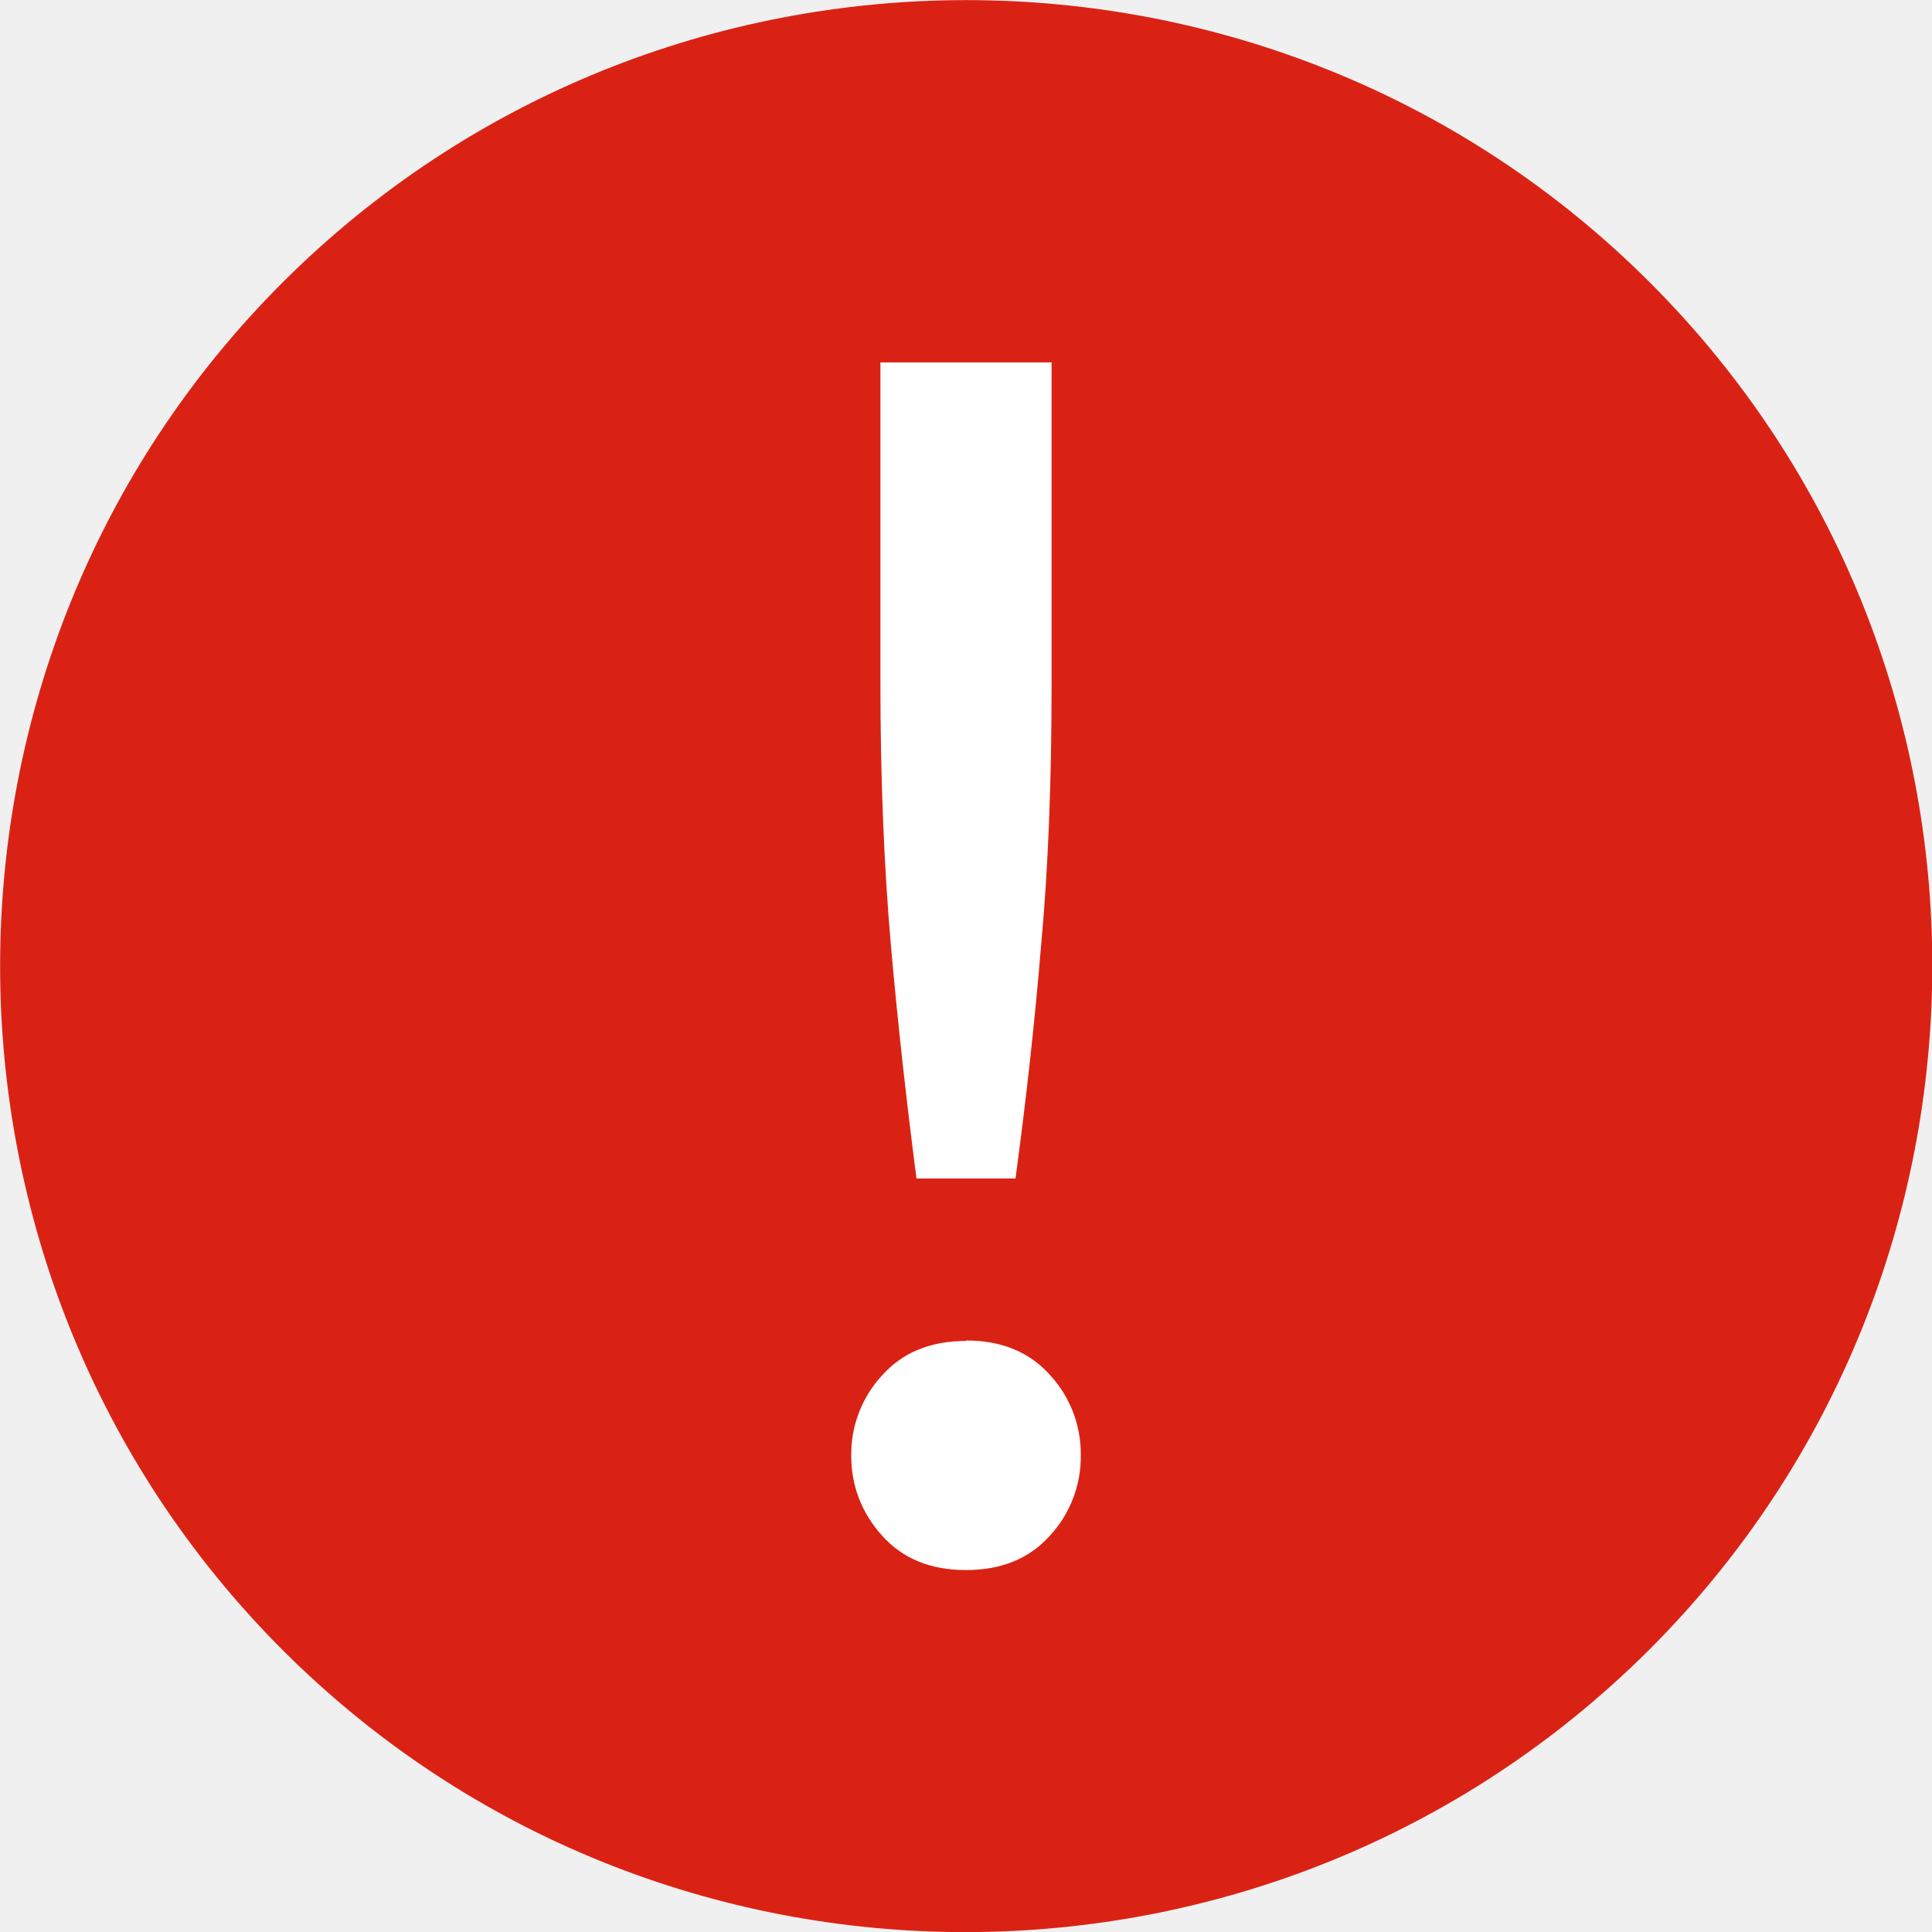
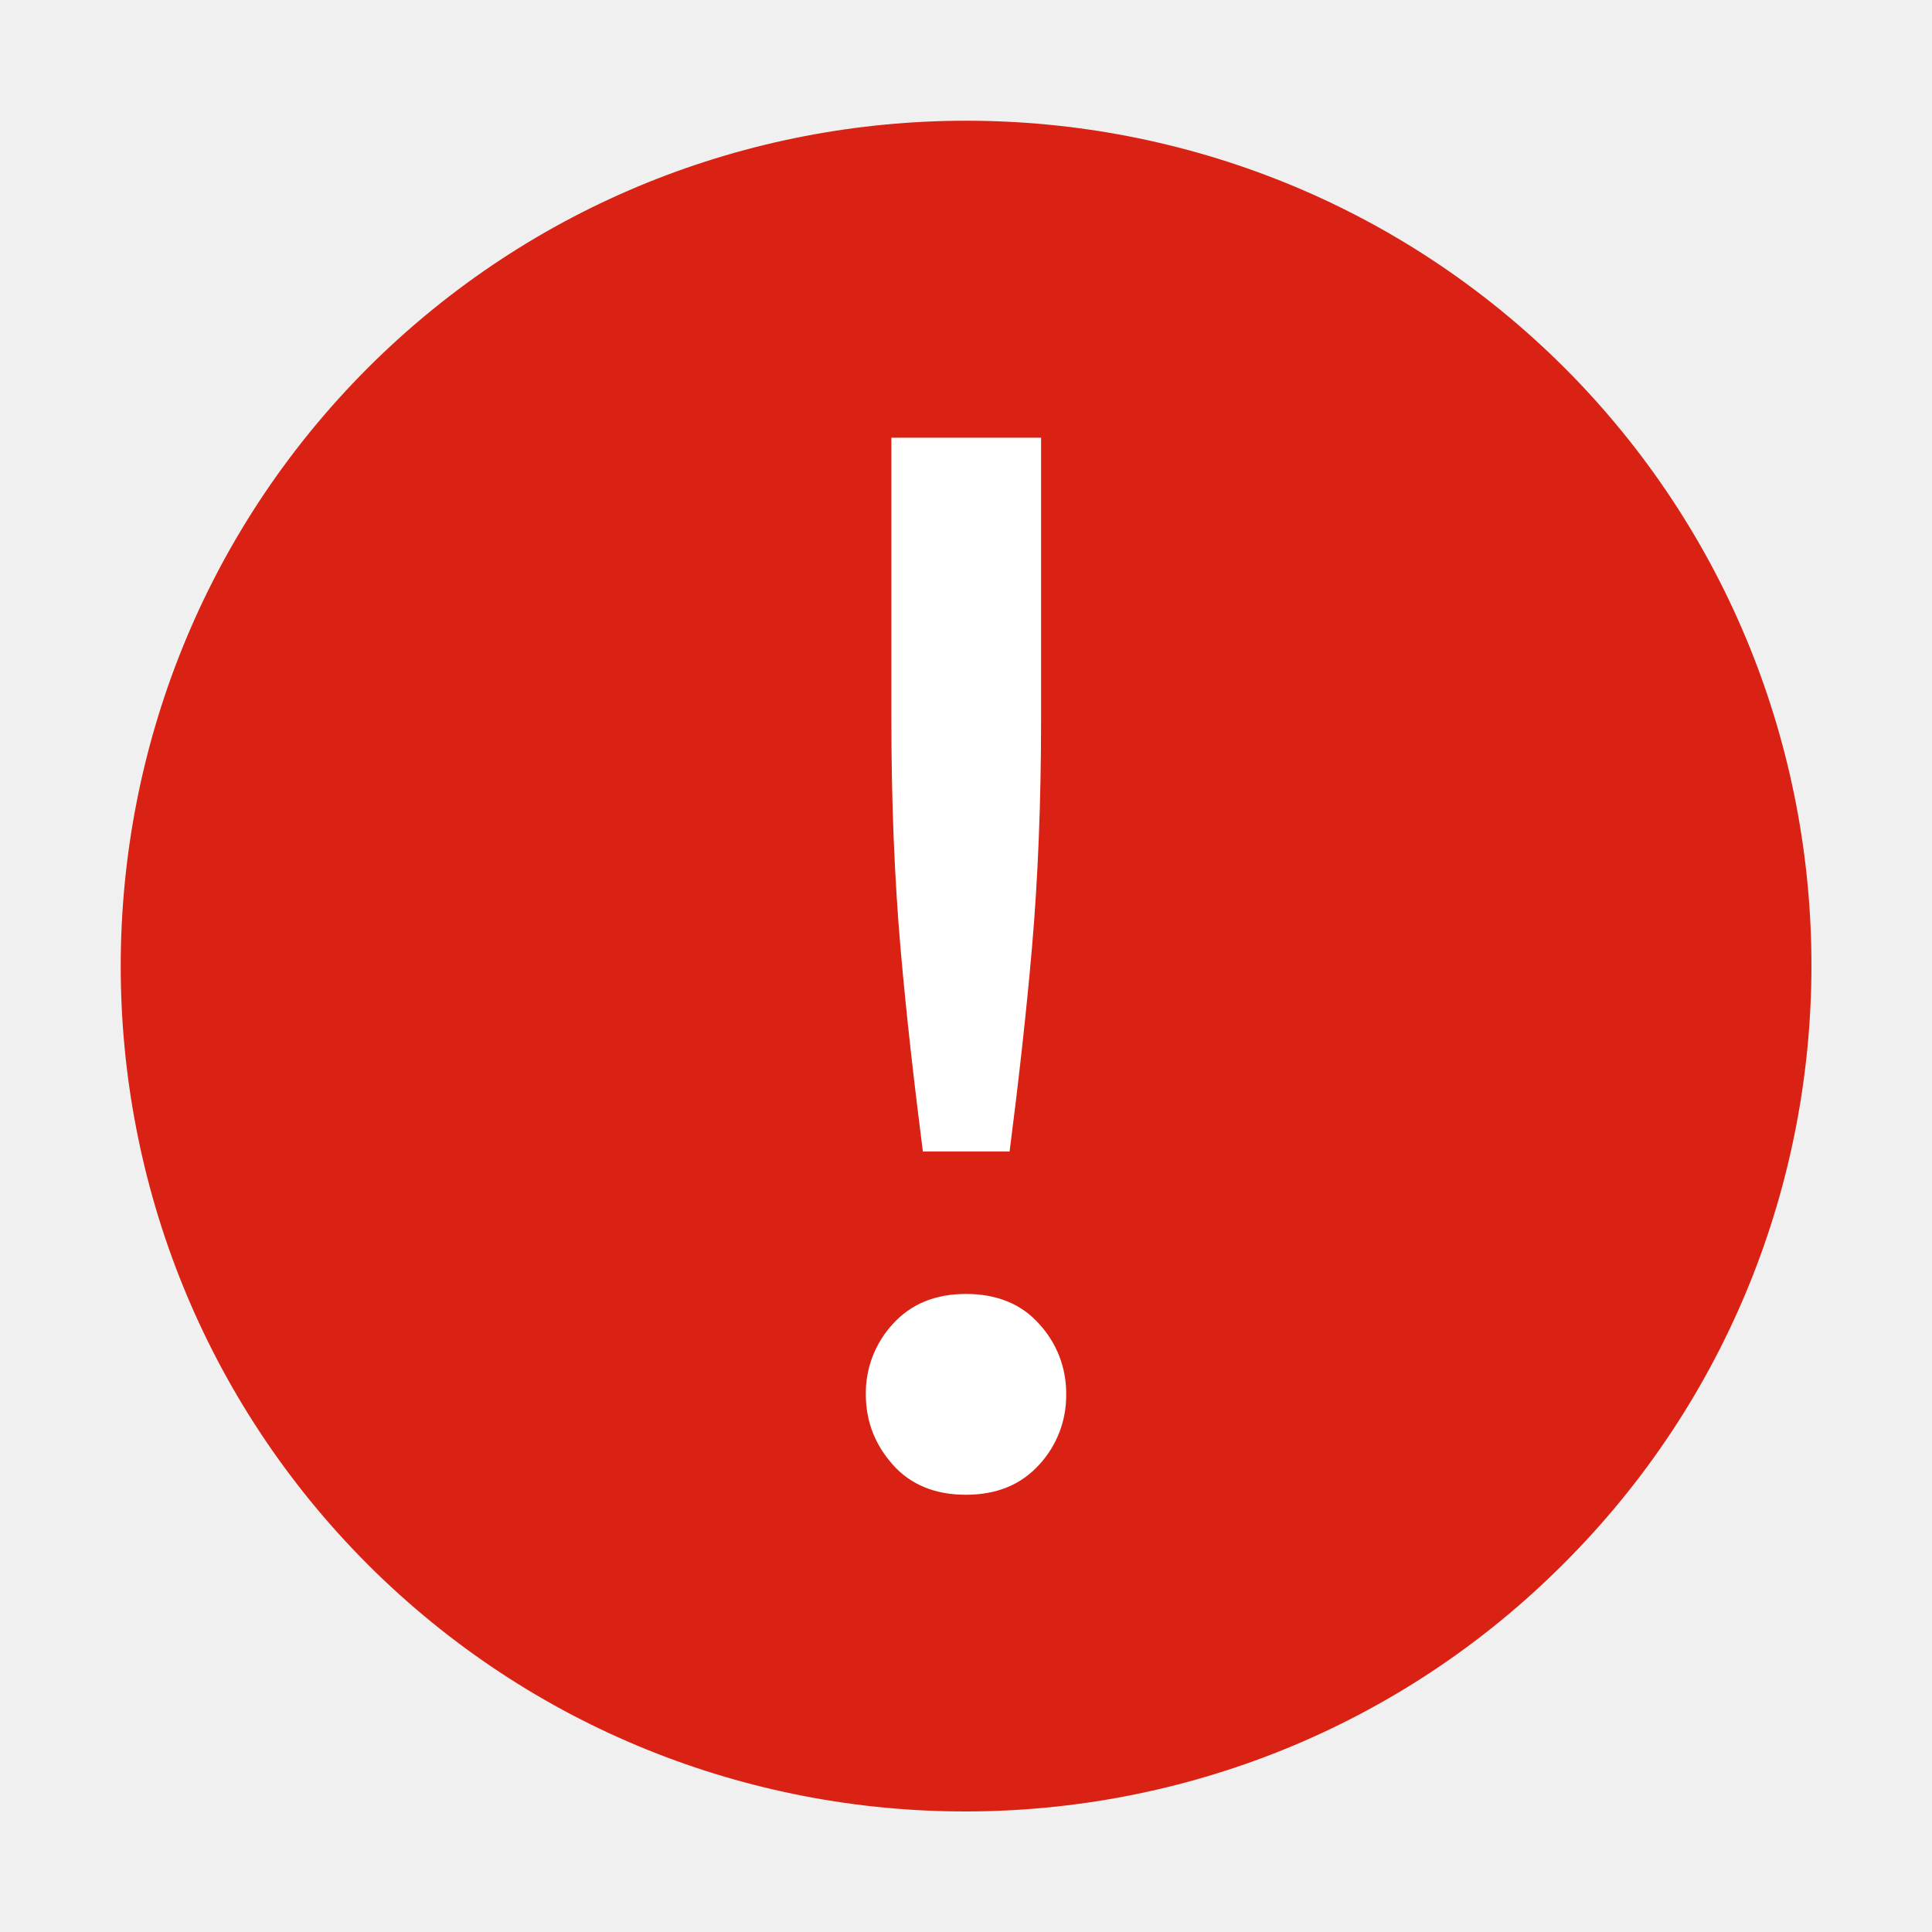
<svg xmlns="http://www.w3.org/2000/svg" id="svg8" version="1.1" viewBox="0 0 4.233 4.233" height="16" width="16">
  <defs id="defs2" />
  <g id="layer3" style="display:inline">
-     <path style="color:#000000;font-style:normal;font-variant:normal;font-weight:normal;font-stretch:normal;font-size:medium;line-height:normal;font-family:sans-serif;font-variant-ligatures:normal;font-variant-position:normal;font-variant-caps:normal;font-variant-numeric:normal;font-variant-alternates:normal;font-variant-east-asian:normal;font-feature-settings:normal;font-variation-settings:normal;text-indent:0;text-align:start;text-decoration:none;text-decoration-line:none;text-decoration-style:solid;text-decoration-color:#000000;letter-spacing:normal;word-spacing:normal;text-transform:none;writing-mode:lr-tb;direction:ltr;text-orientation:mixed;dominant-baseline:auto;baseline-shift:baseline;text-anchor:start;white-space:normal;shape-padding:0;shape-margin:0;inline-size:0;clip-rule:nonzero;display:inline;overflow:visible;visibility:visible;isolation:auto;mix-blend-mode:normal;color-interpolation:sRGB;color-interpolation-filters:linearRGB;solid-color:#000000;solid-opacity:1;vector-effect:none;fill:#da2214;fill-opacity:1;fill-rule:nonzero;stroke:none;stroke-width:1.001;stroke-linecap:round;stroke-linejoin:miter;stroke-miterlimit:4;stroke-dasharray:none;stroke-dashoffset:0;stroke-opacity:1;paint-order:stroke markers fill;color-rendering:auto;image-rendering:auto;shape-rendering:auto;text-rendering:auto;enable-background:accumulate;stop-color:#000000" d="m 0.619,0.619 c -0.825,0.825 -0.825,2.17 -6e-8,2.996 0.825,0.825 2.169,0.824 2.995,-0.001 0.825,-0.825 0.827,-2.169 0.001,-2.995 -0.825,-0.825 -2.17,-0.825 -2.996,-5e-8 z" id="path835" />
-     <path class="error" color="#000000" d="m 1.929,0.794 v 0.704 c 0,0.21 0.008,0.401 0.023,0.574 0.015,0.17 0.034,0.34 0.056,0.51 H 2.225 C 2.248,2.411 2.267,2.242 2.281,2.072 2.297,1.899 2.304,1.708 2.304,1.498 V 0.794 Z m 0.188,2.144 c -0.078,0 -0.139,0.025 -0.184,0.075 a 0.255,0.255 0 0 0 -0.068,0.176 c 0,0.067 0.023,0.126 0.068,0.176 0.045,0.05 0.106,0.075 0.183,0.075 0.078,0 0.139,-0.025 0.184,-0.075 A 0.255,0.255 0 0 0 2.368,3.188 0.255,0.255 0 0 0 2.3,3.012 C 2.255,2.962 2.194,2.937 2.117,2.937 Z" fill="#da1636" font-family="sans-serif" font-weight="400" overflow="visible" style="line-height:normal;font-variant-ligatures:none;font-variant-position:normal;font-variant-caps:normal;font-variant-numeric:normal;font-variant-alternates:normal;font-feature-settings:normal;text-indent:0;text-align:start;text-decoration:none;text-decoration-line:none;text-decoration-style:solid;text-decoration-color:#000000;text-transform:none;shape-padding:0;isolation:auto;mix-blend-mode:normal;fill:#ffffff;fill-opacity:1;stroke-width:0.265;marker:none" id="path4" />
+     <path style="color:#000000;font-style:normal;font-variant:normal;font-weight:normal;font-stretch:normal;font-size:medium;line-height:normal;font-family:sans-serif;font-variant-ligatures:normal;font-variant-position:normal;font-variant-caps:normal;font-variant-numeric:normal;font-variant-alternates:normal;font-variant-east-asian:normal;font-feature-settings:normal;font-variation-settings:normal;text-indent:0;text-align:start;text-decoration:none;text-decoration-line:none;text-decoration-style:solid;text-decoration-color:#000000;letter-spacing:normal;word-spacing:normal;text-transform:none;writing-mode:lr-tb;direction:ltr;text-orientation:mixed;dominant-baseline:auto;baseline-shift:baseline;text-anchor:start;white-space:normal;shape-padding:0;shape-margin:0;inline-size:0;clip-rule:nonzero;display:inline;overflow:visible;visibility:visible;isolation:auto;mix-blend-mode:normal;color-interpolation:sRGB;color-interpolation-filters:linearRGB;solid-color:#000000;solid-opacity:1;vector-effect:none;fill:#da2214;fill-opacity:1;fill-rule:nonzero;stroke:none;stroke-width:0.876;stroke-linecap:round;stroke-linejoin:miter;stroke-miterlimit:4;stroke-dasharray:none;stroke-dashoffset:0;stroke-opacity:1;paint-order:stroke markers fill;color-rendering:auto;image-rendering:auto;shape-rendering:auto;text-rendering:auto;enable-background:accumulate;stop-color:#000000" d="M 0.806,0.806 C 0.084,1.529 0.084,2.705 0.806,3.428 1.529,4.15 2.704,4.149 3.426,3.426 4.149,2.704 4.15,1.529 3.428,0.806 2.705,0.084 1.529,0.084 0.806,0.806 Z" id="path835" />
+     <path class="error" color="#000000" d="M 1.953,0.959 V 1.575 c 0,0.184 0.007,0.351 0.02,0.502 0.013,0.149 0.03,0.297 0.049,0.446 h 0.19 C 2.231,2.375 2.248,2.226 2.261,2.077 2.274,1.927 2.281,1.759 2.281,1.575 V 0.959 Z M 2.117,2.835 c -0.068,0 -0.121,0.022 -0.161,0.066 a 0.223,0.223 0 0 0 -0.059,0.154 c 0,0.059 0.02,0.11 0.059,0.154 0.039,0.044 0.093,0.066 0.16,0.066 0.068,0 0.121,-0.022 0.161,-0.066 a 0.223,0.223 0 0 0 0.059,-0.154 0.223,0.223 0 0 0 -0.059,-0.154 c -0.039,-0.044 -0.093,-0.066 -0.161,-0.066 z" fill="#da1636" font-family="sans-serif" font-weight="400" overflow="visible" style="line-height:normal;font-variant-ligatures:none;font-variant-position:normal;font-variant-caps:normal;font-variant-numeric:normal;font-variant-alternates:normal;font-feature-settings:normal;text-indent:0;text-align:start;text-decoration:none;text-decoration-line:none;text-decoration-style:solid;text-decoration-color:#000000;text-transform:none;shape-padding:0;isolation:auto;mix-blend-mode:normal;fill:#ffffff;fill-opacity:1;stroke-width:0.232;marker:none" id="path4" />
  </g>
</svg>
